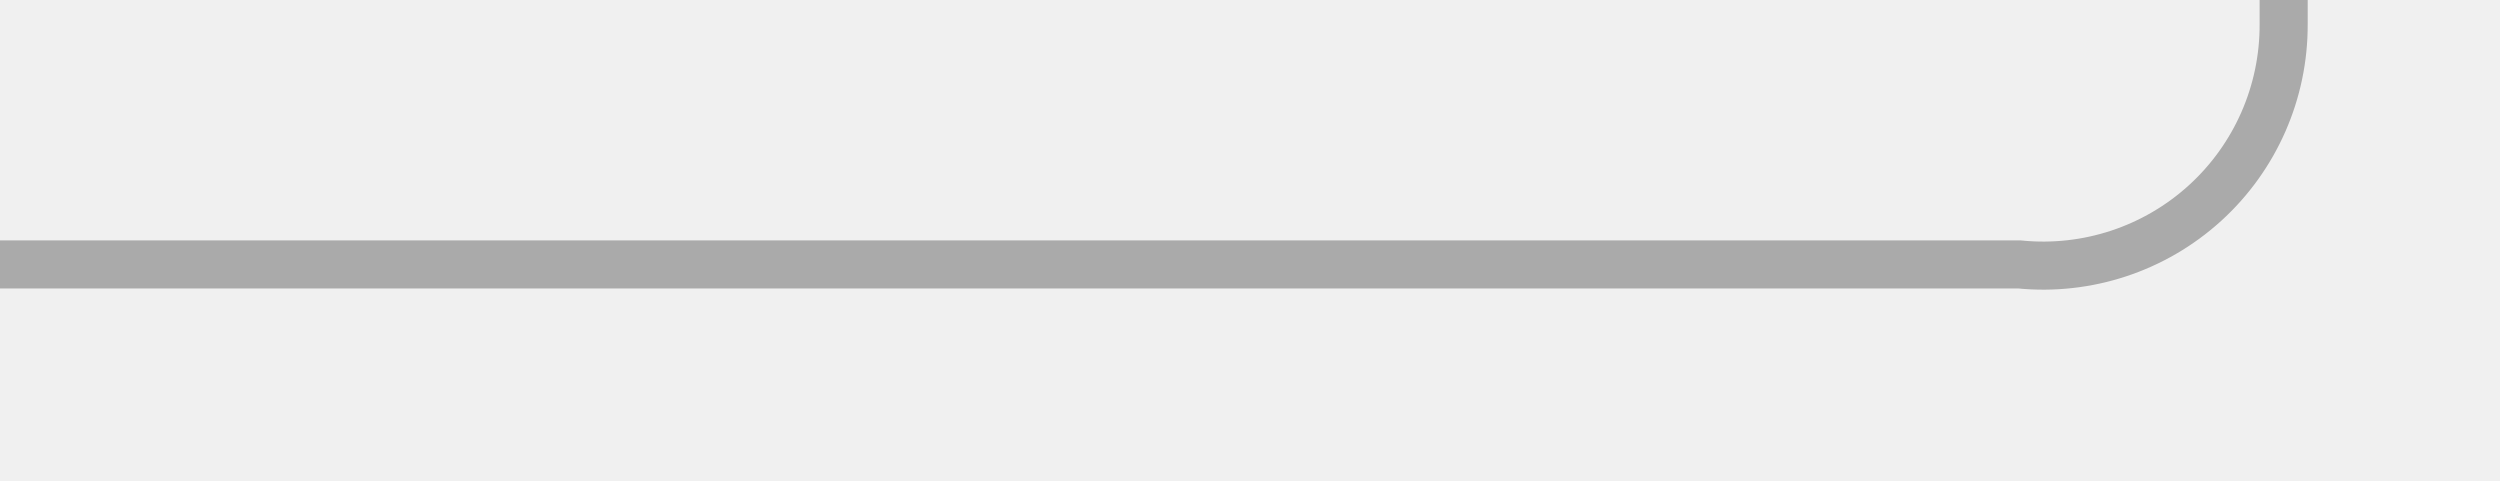
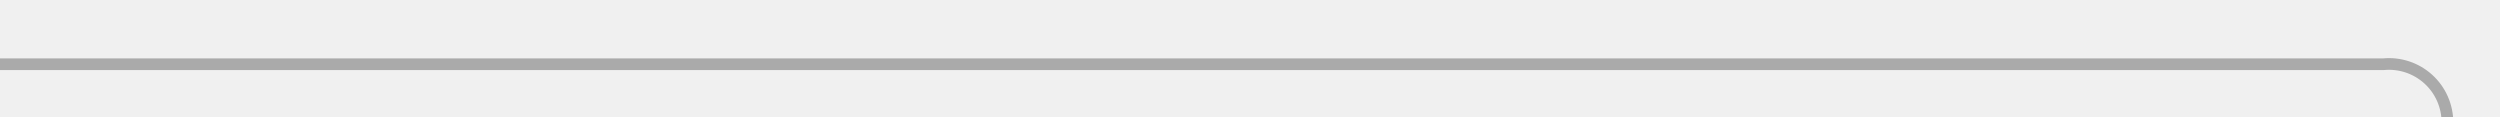
- <svg xmlns="http://www.w3.org/2000/svg" version="1.1" width="52px" height="10px" preserveAspectRatio="xMinYMid meet" viewBox="389 282  52 8">
-   <defs>
-     <mask fill="white" id="clip276">
-       <path d="M 400 214  L 472 214  L 472 239  L 400 239  Z M 389 166  L 500 166  L 500 289  L 389 289  Z " fill-rule="evenodd" />
-     </mask>
-   </defs>
-   <path d="M 389 286.5  L 431 286.5  A 5 5 0 0 0 436.5 281.5 L 436.5 180  A 5 5 0 0 1 441.5 175.5 L 486 175.5  " stroke-width="1" stroke="#aaaaaa" fill="none" mask="url(#clip276)" />
-   <path d="M 485 181.8  L 491 175.5  L 485 169.2  L 485 181.8  Z " fill-rule="nonzero" fill="#aaaaaa" stroke="none" mask="url(#clip276)" />
+ <svg xmlns="http://www.w3.org/2000/svg" version="1.1" width="214px" height="10px" preserveAspectRatio="xMinYMid meet" viewBox="591 171  214 8">
+   <path d="M 591 175.5  L 795 175.5  A 5 5 0 0 1 800.5 180.5 L 800.5 497  A 5 5 0 0 1 795.5 502.5 L 793 502.5  " stroke-width="1" stroke="#aaaaaa" fill="none" />
+   <path d="M 794 496.2  L 788 502.5  L 794 508.8  L 794 496.2  Z " fill-rule="nonzero" fill="#aaaaaa" stroke="none" />
</svg>
